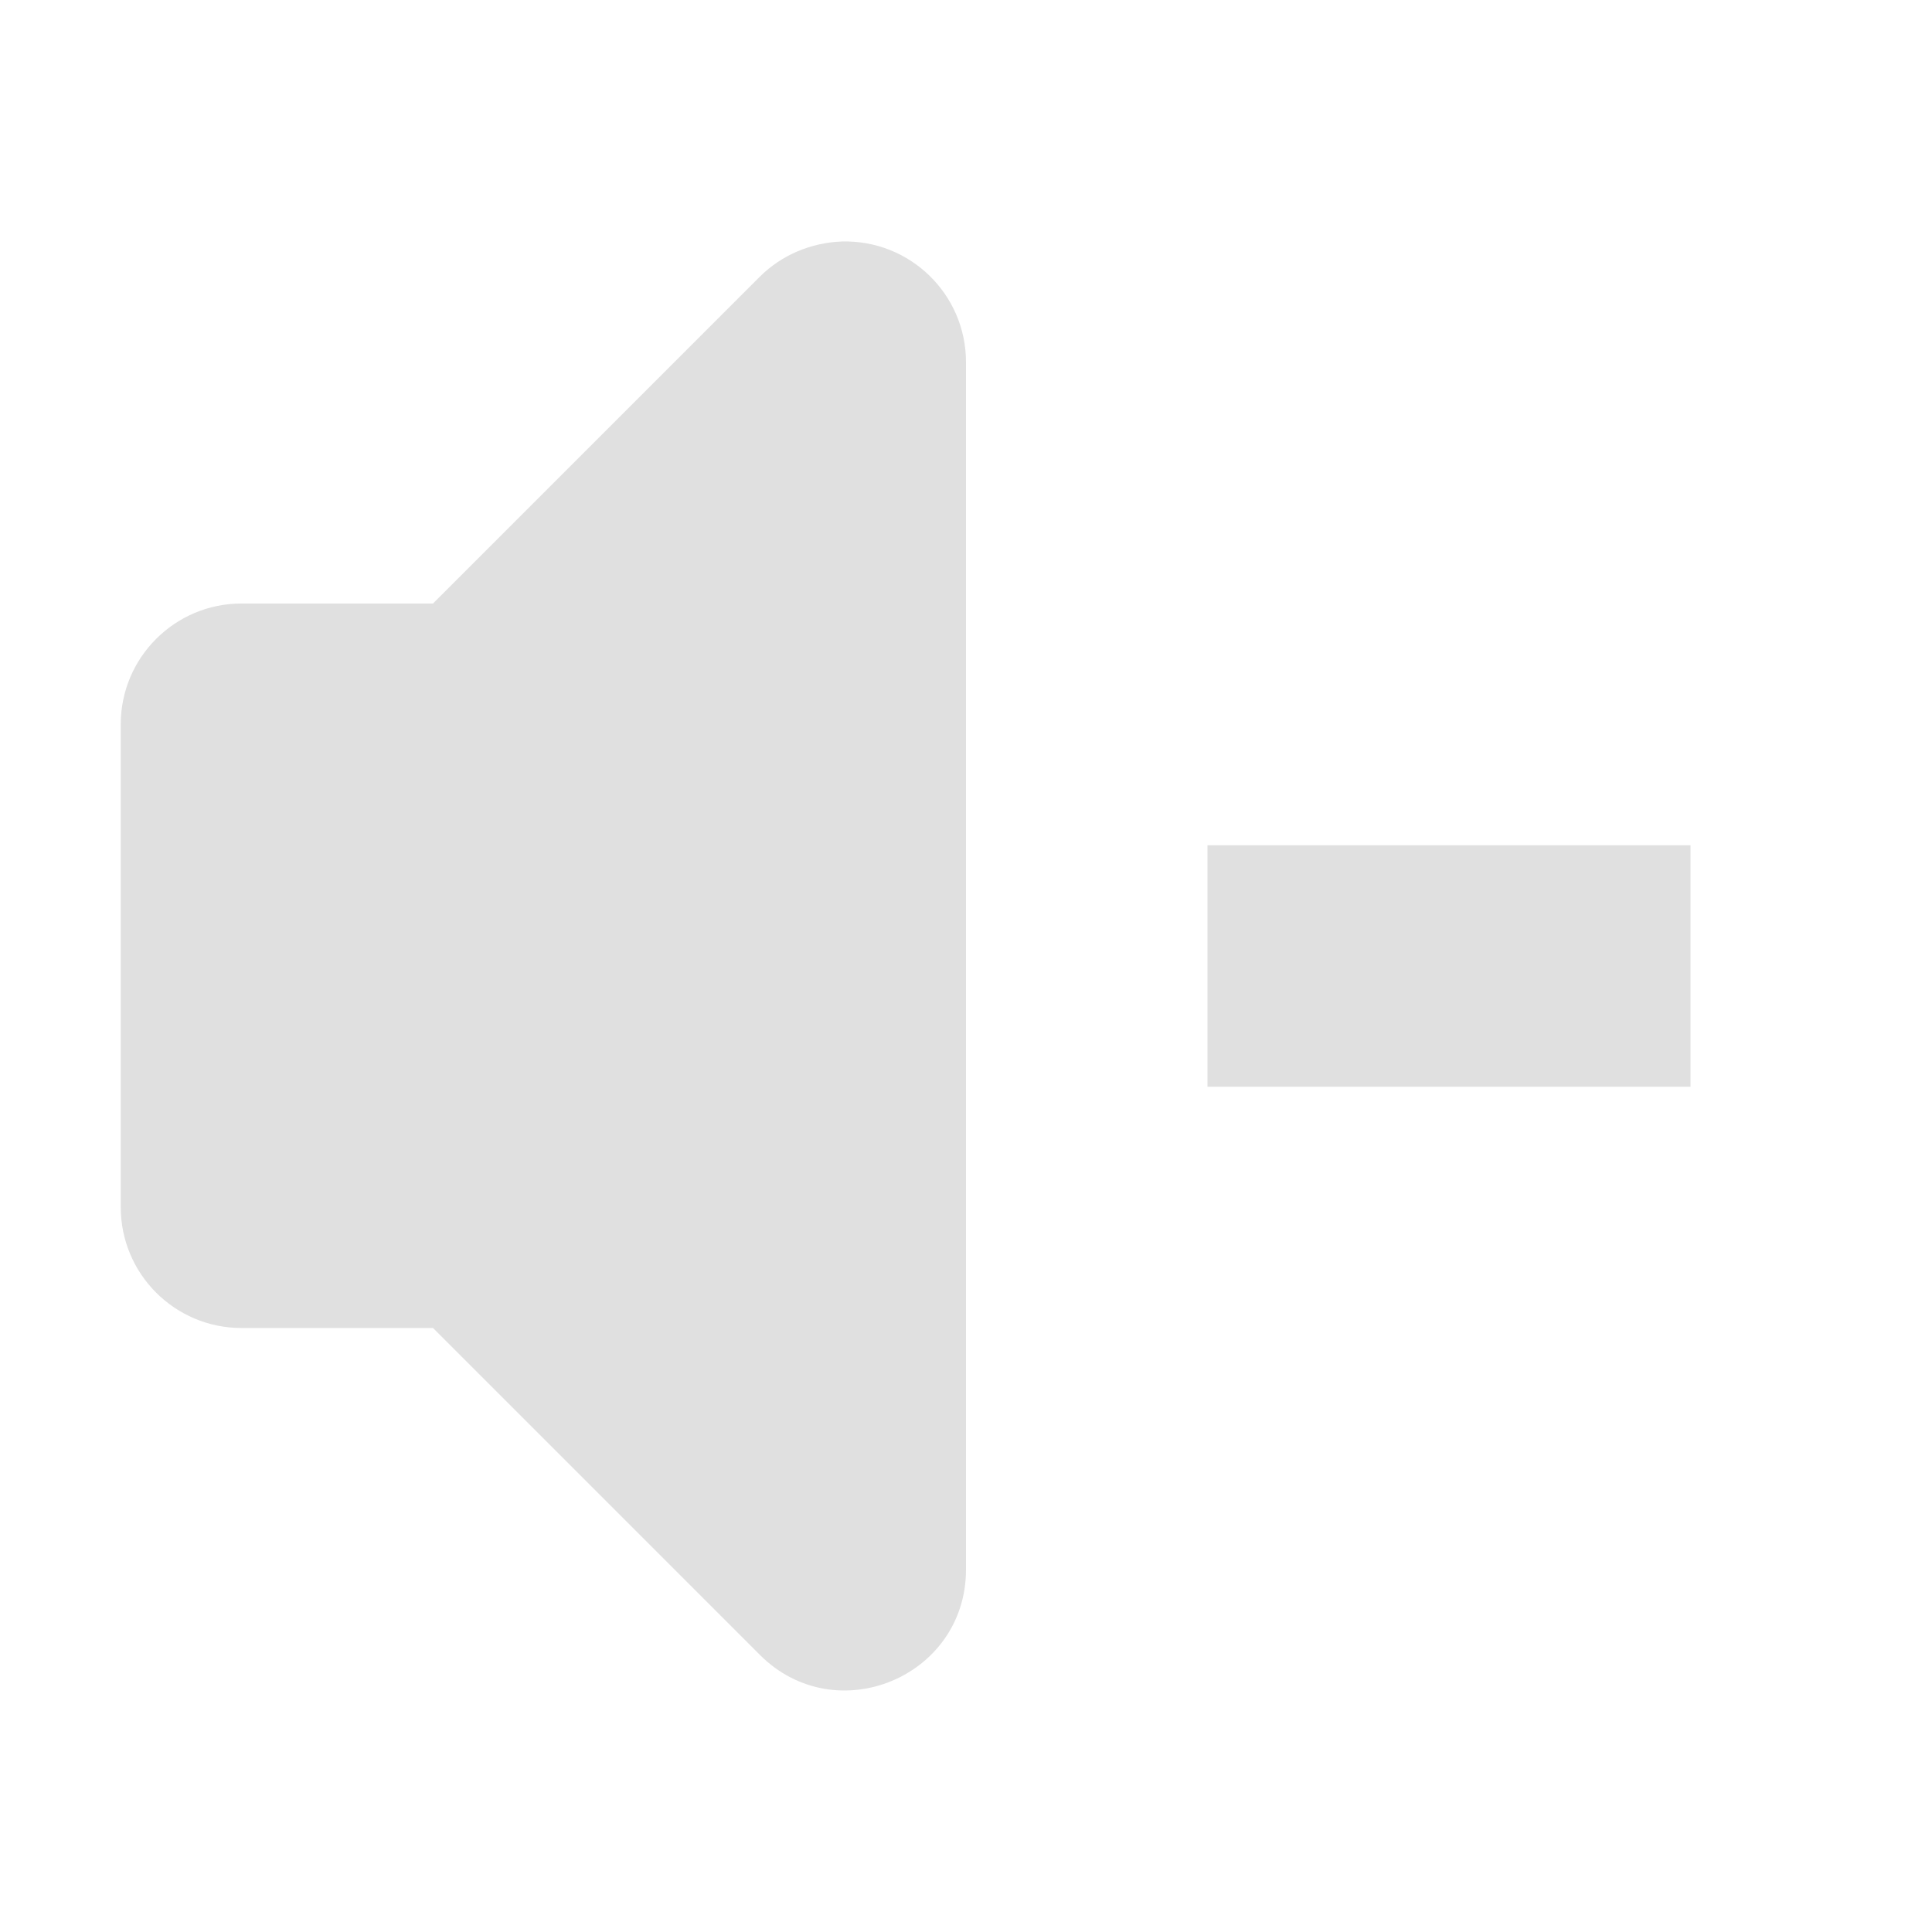
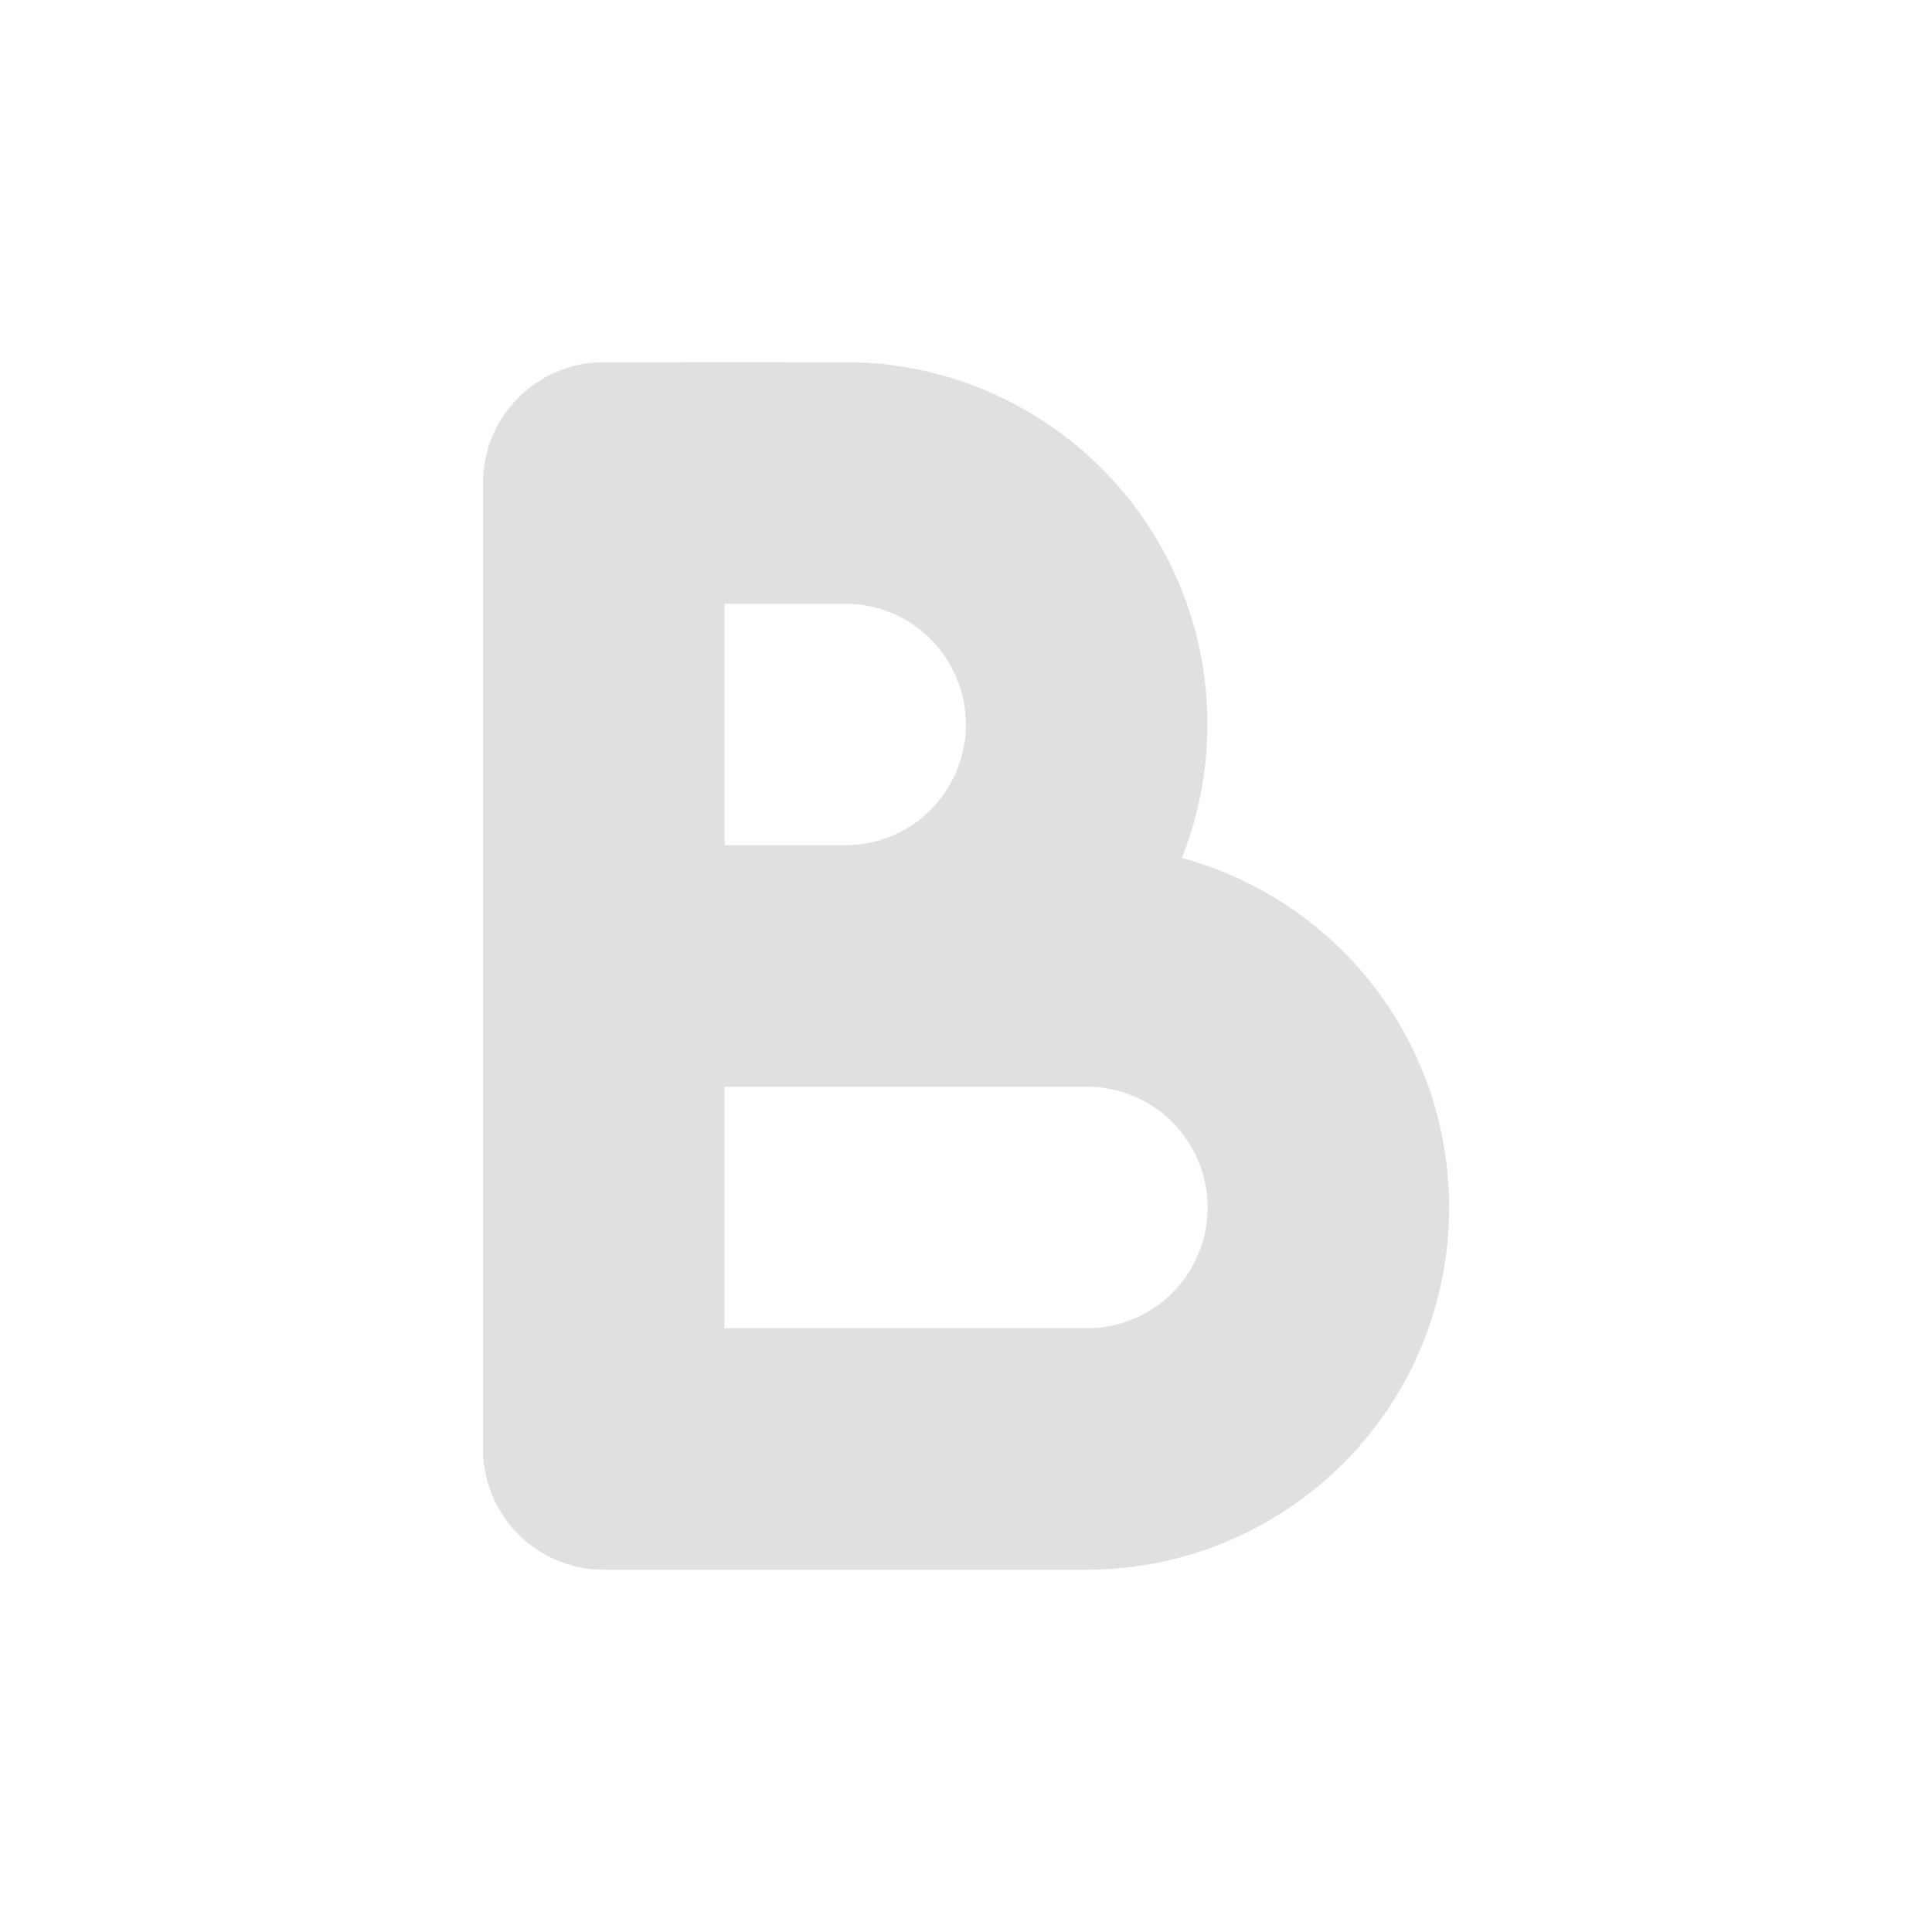
<svg xmlns="http://www.w3.org/2000/svg" width="16" height="16" version="1.1" viewBox="0 0 16 16">
  <g transform="translate(0 -1036.4)">
-     <path transform="translate(0 1036.4)" d="m6.971 2c-0.255 0.01-0.497 0.111-0.678 0.291l-2.707 2.707h-1.586c-0.552 1e-4 -1 0.448-1 1v4c5.52e-5 0.552 0.448 1 1 1h1.586l2.707 2.707c0.63 0.63 1.707 0.184 1.707-0.707v-10c-9.424e-4 -0.563-0.466-1.014-1.029-0.998zm3.029 5v1 1h4v-1-1h-4z" color="#000000" color-rendering="auto" dominant-baseline="auto" fill="#e0e0e0" image-rendering="auto" shape-rendering="auto" solid-color="#000000" style="font-feature-settings:normal;font-variant-alternates:normal;font-variant-caps:normal;font-variant-ligatures:normal;font-variant-numeric:normal;font-variant-position:normal;isolation:auto;mix-blend-mode:normal;shape-padding:0;text-decoration-color:#000000;text-decoration-line:none;text-decoration-style:solid;text-indent:0;text-orientation:mixed;text-transform:none;white-space:normal" />
+     <path transform="translate(0 1036.4)" d="m5 3c-0.552 5.52e-5 -1 0.448-1 1v8c5.52e-5 0.552 0.448 1 1 1h4c1.07 0 2.064-0.573 2.6-1.5 0.535-0.927 0.535-2.073 0-3-0.401-0.694-1.058-1.189-1.812-1.395 0.335-0.844 0.272-1.806-0.189-2.606-0.535-0.927-1.528-1.5-2.598-1.5zm1 2h1c0.359 0 0.686 0.189 0.865 0.5s0.179 0.689 0 1-0.506 0.5-0.865 0.5h-1zm0 4h1 2c0.359 0 0.688 0.189 0.867 0.5 0.179 0.311 0.179 0.689 0 1-0.179 0.311-0.508 0.5-0.867 0.5h-3z" color="#000000" color-rendering="auto" dominant-baseline="auto" fill="#e0e0e0" image-rendering="auto" shape-rendering="auto" solid-color="#000000" style="font-feature-settings:normal;font-variant-alternates:normal;font-variant-caps:normal;font-variant-east-asian:normal;font-variant-ligatures:normal;font-variant-numeric:normal;font-variant-position:normal;isolation:auto;mix-blend-mode:normal;shape-padding:0;text-decoration-color:#000000;text-decoration-line:none;text-decoration-style:solid;text-indent:0;text-orientation:mixed;text-transform:none;white-space:normal" />
  </g>
</svg>
